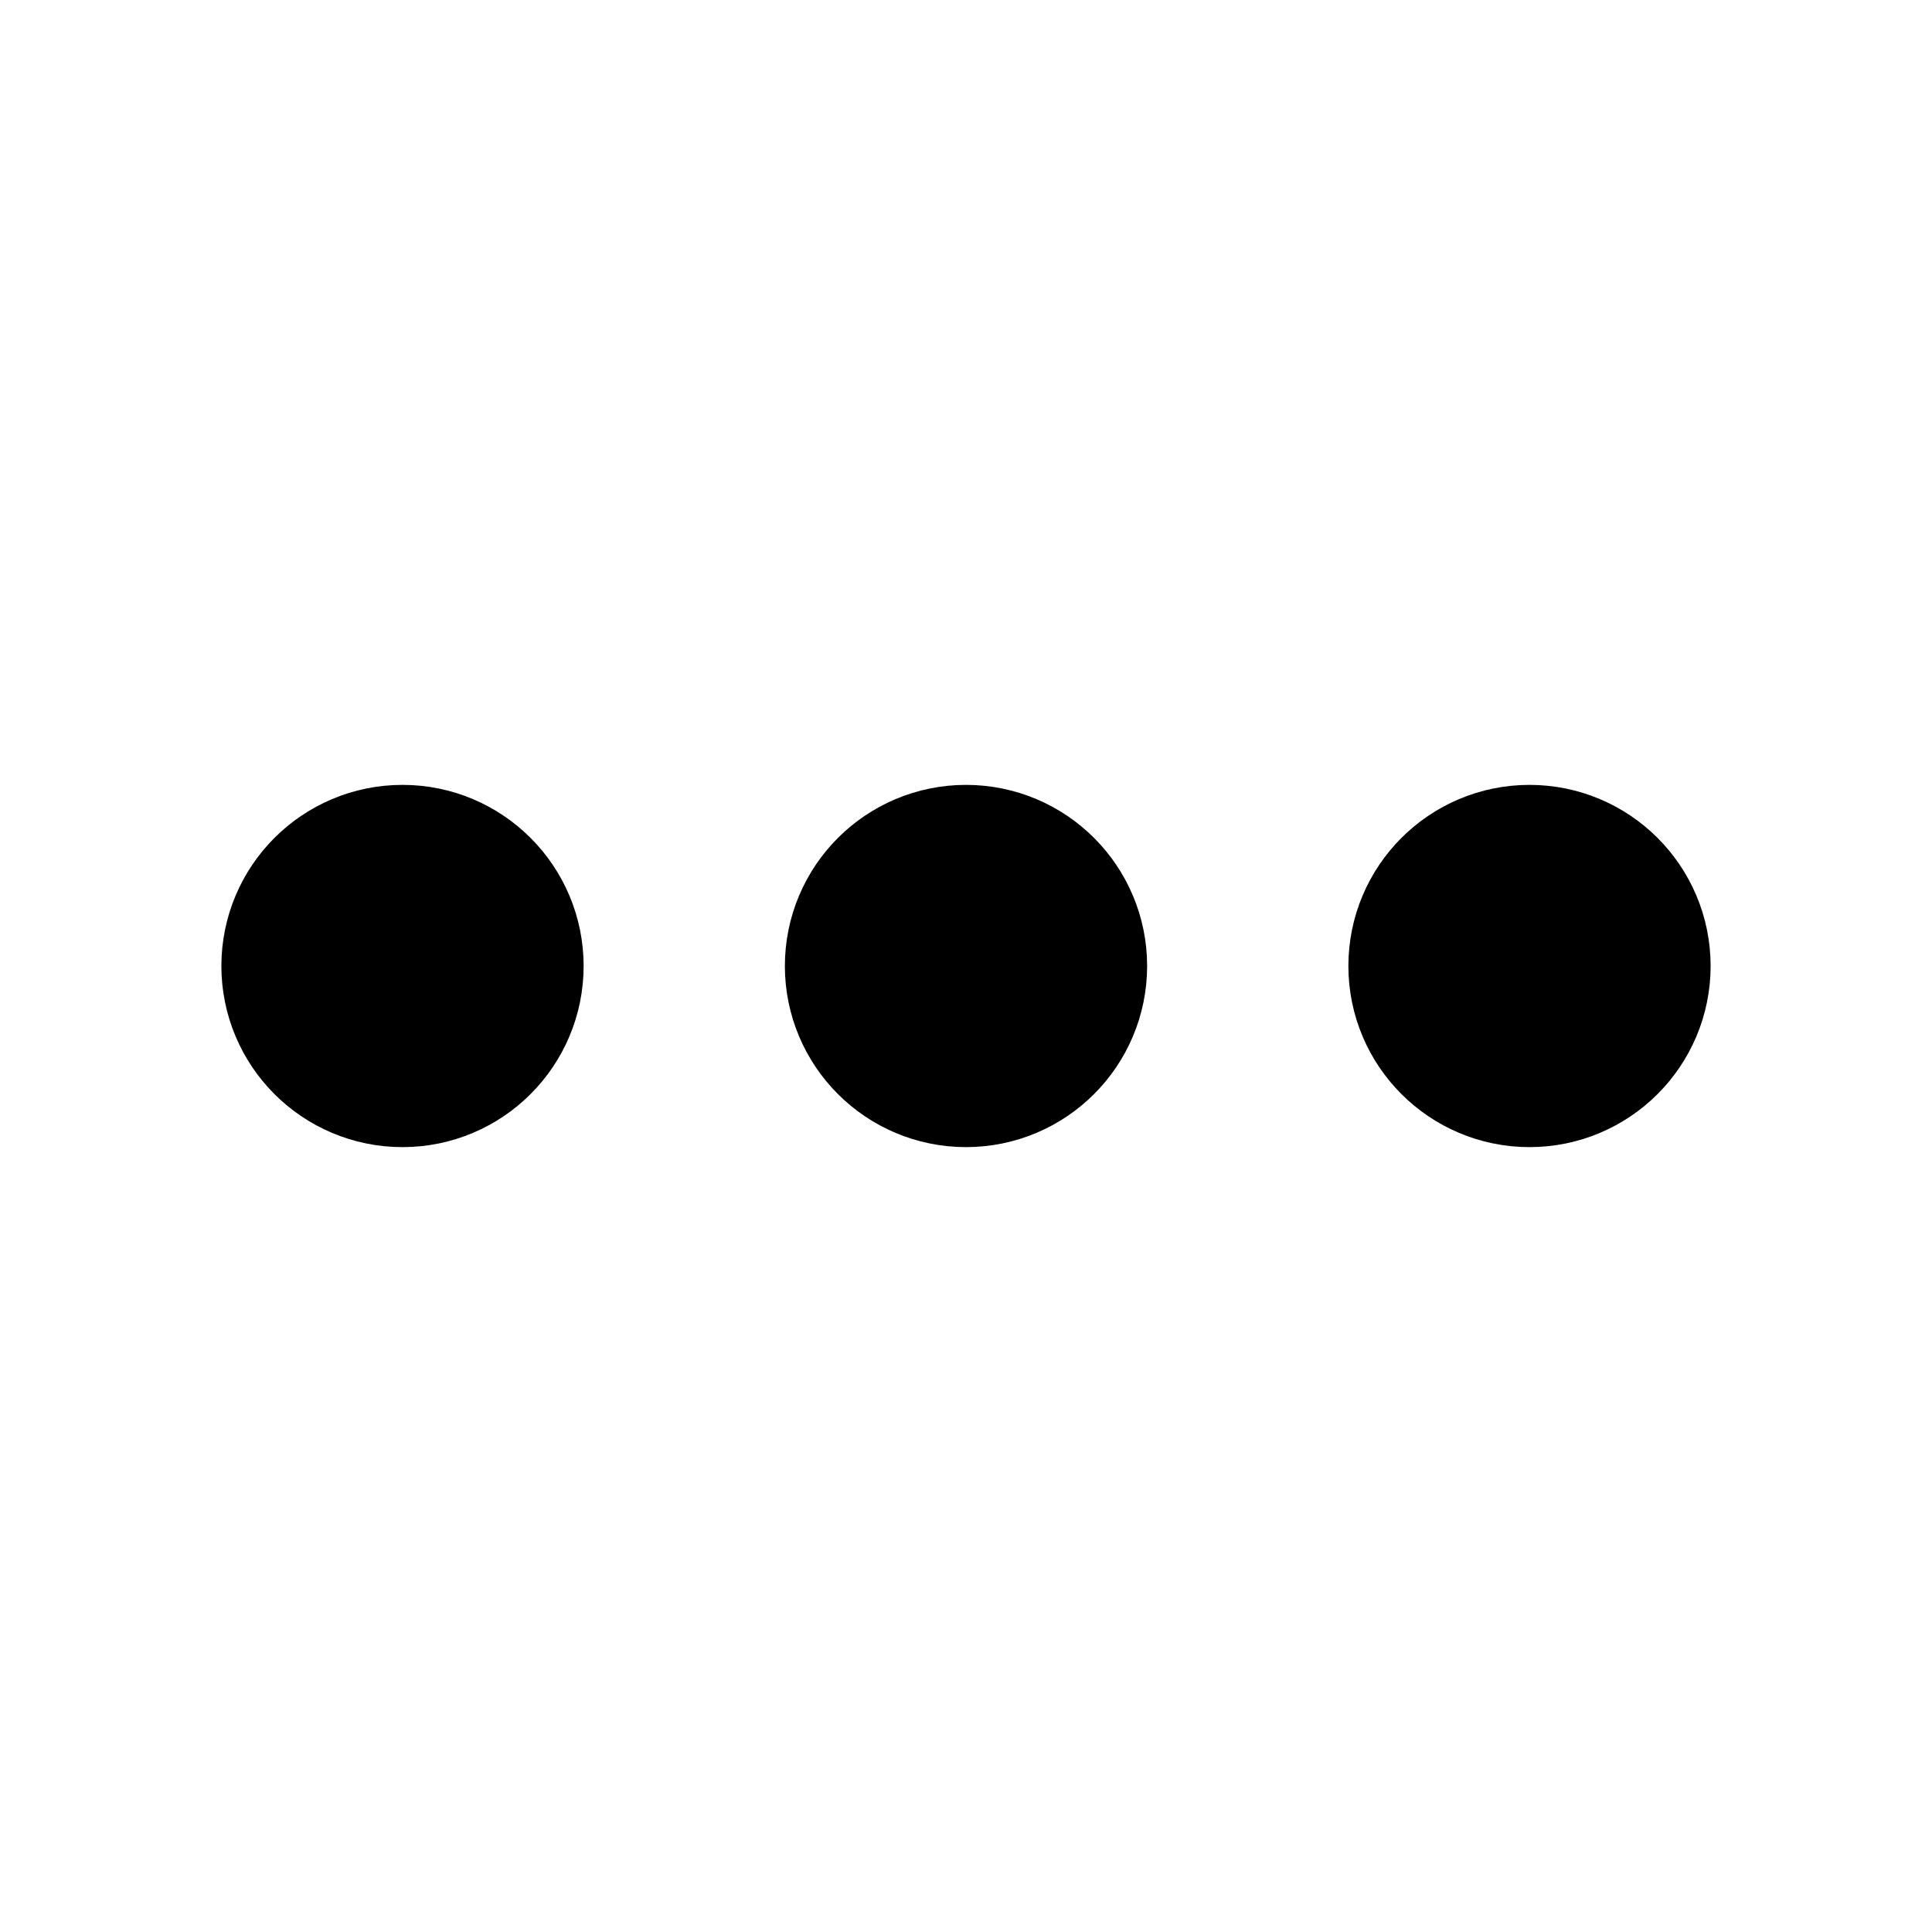
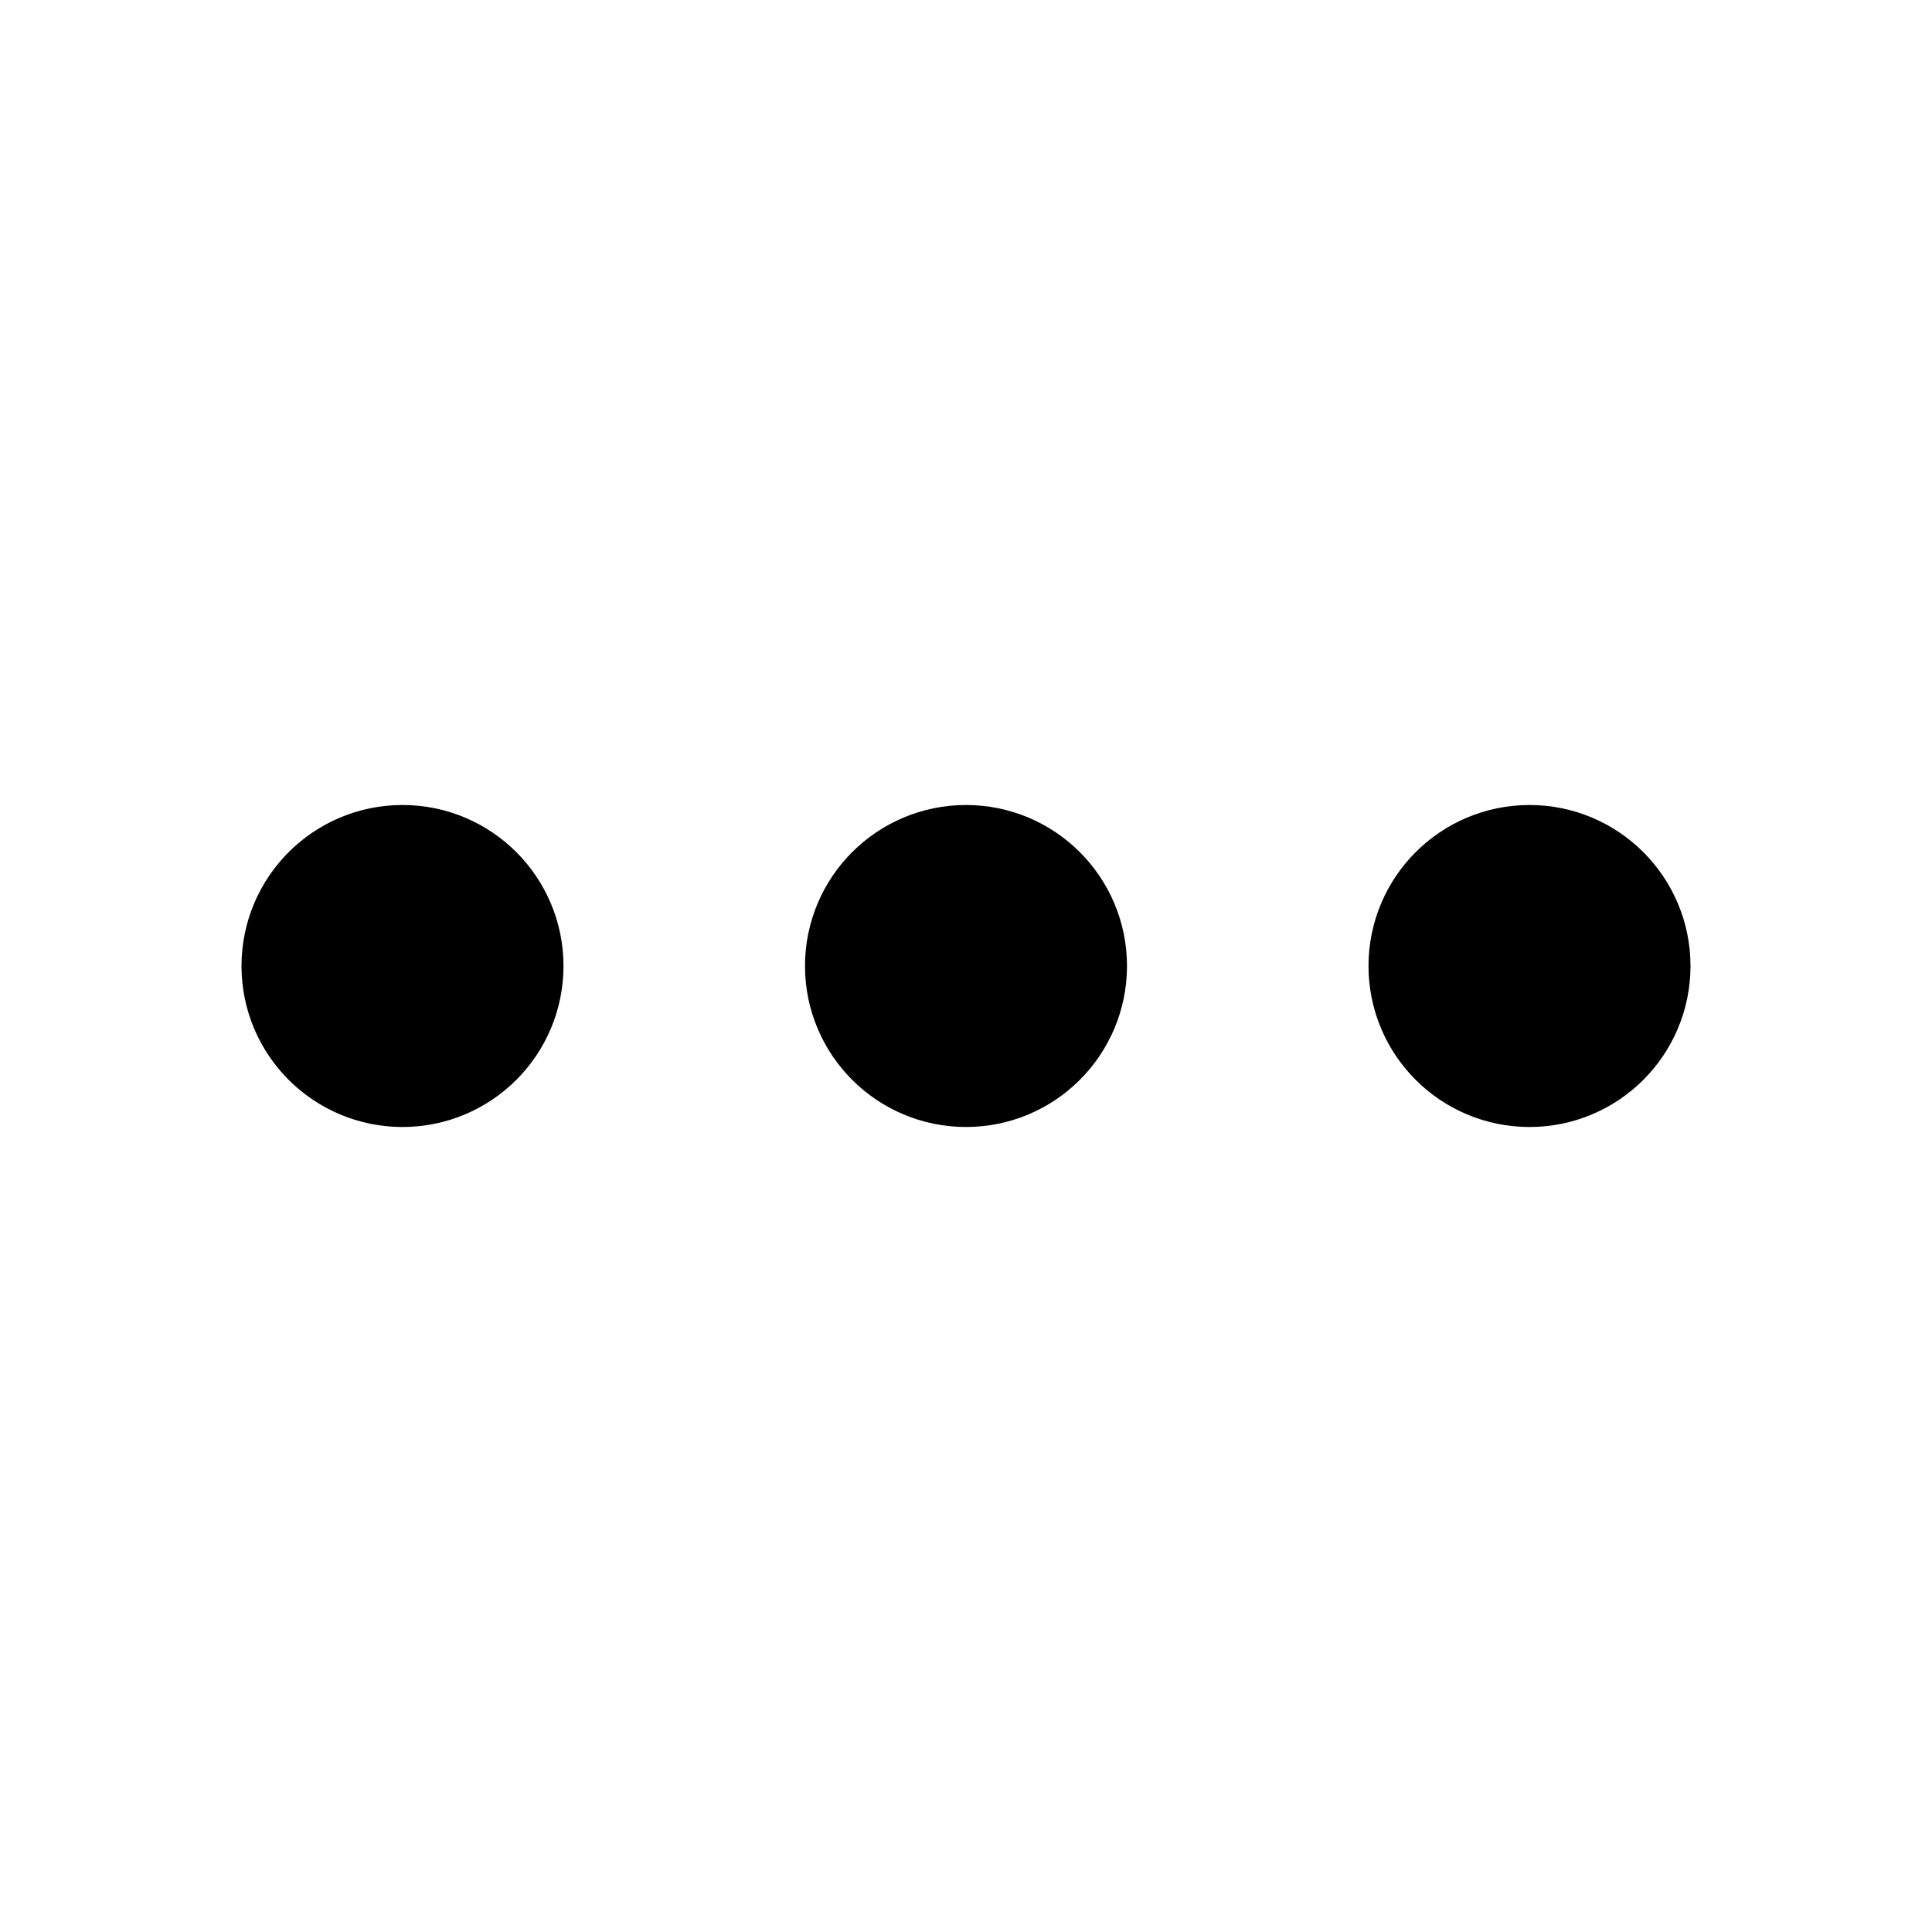
- <svg xmlns="http://www.w3.org/2000/svg" width="24" height="24" viewBox="0 0 24 24" fill="none" stroke="currentColor" stroke-width="2.5" stroke-linecap="round" stroke-linejoin="round">
-   <circle cx="5" cy="12" r="1" fill="currentColor" />
-   <circle cx="12" cy="12" r="1" fill="currentColor" />
-   <circle cx="19" cy="12" r="1" fill="currentColor" />
+ <svg xmlns="http://www.w3.org/2000/svg" width="24" height="24" viewBox="0 0 24 24" fill="none" stroke="currentColor" stroke-width="2" stroke-linecap="round" stroke-linejoin="round">
+   <circle cx="12" cy="12" r="1" />
+   <circle cx="19" cy="12" r="1" />
+   <circle cx="5" cy="12" r="1" />
</svg>
